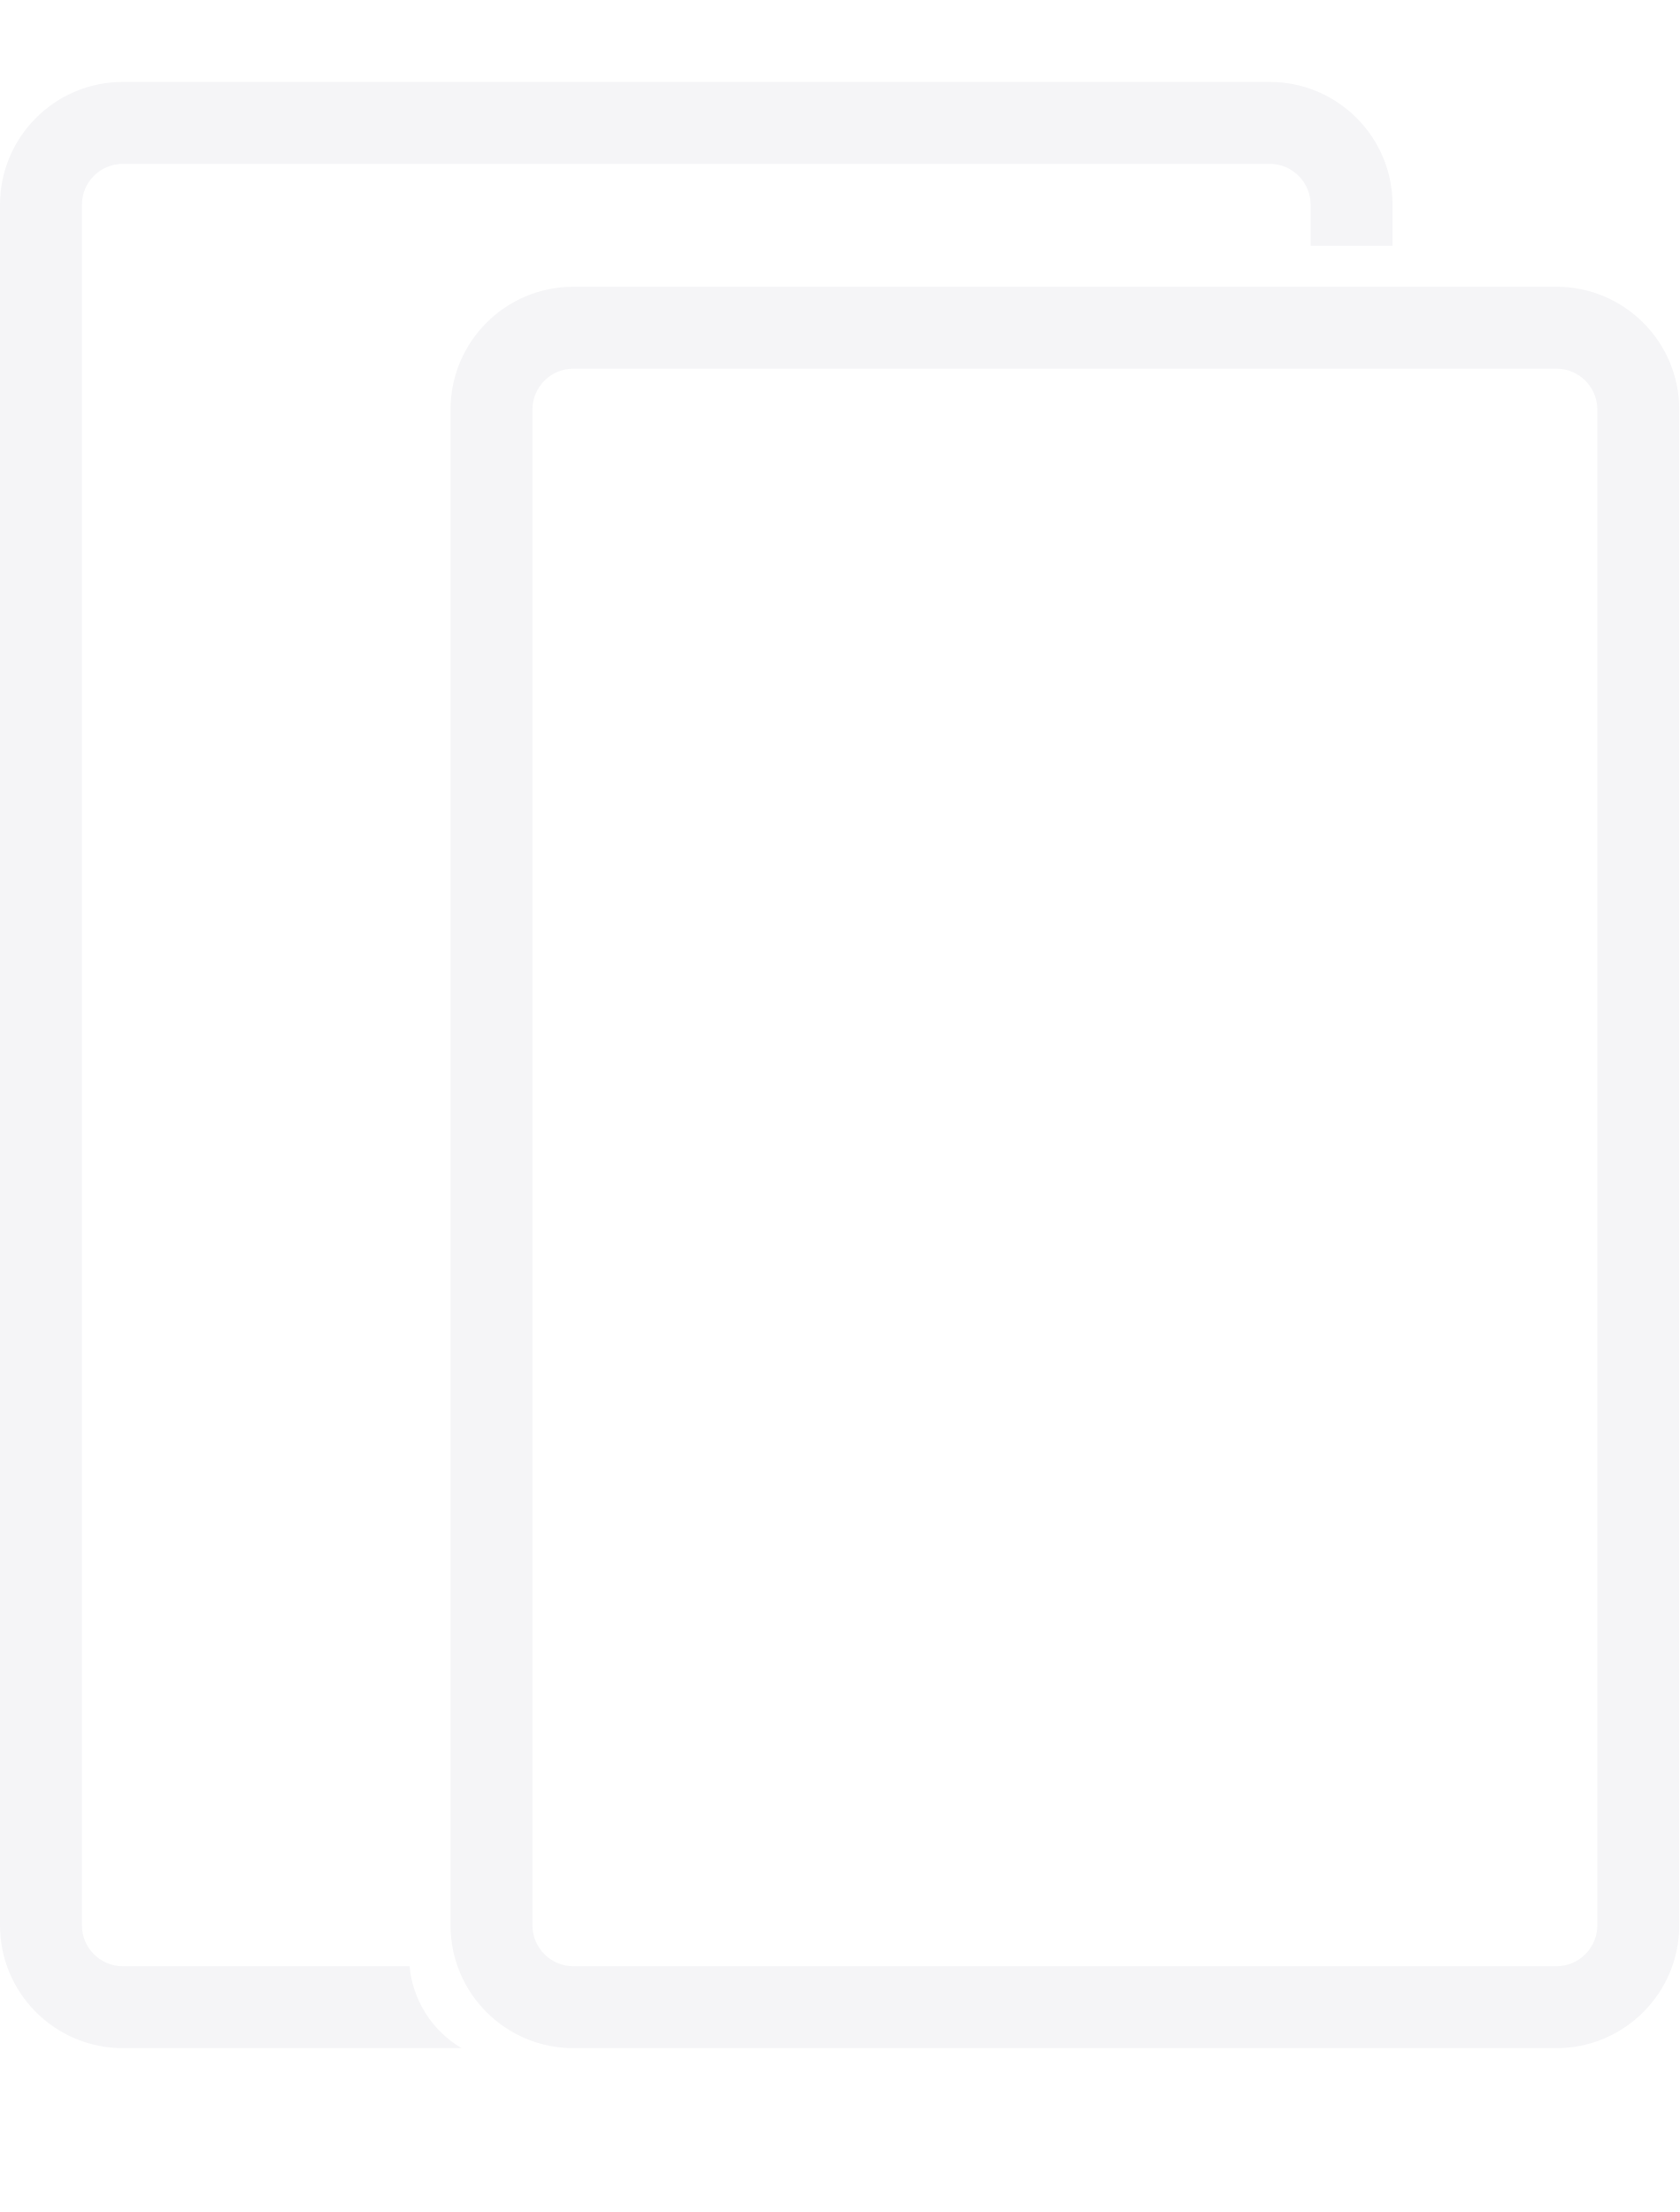
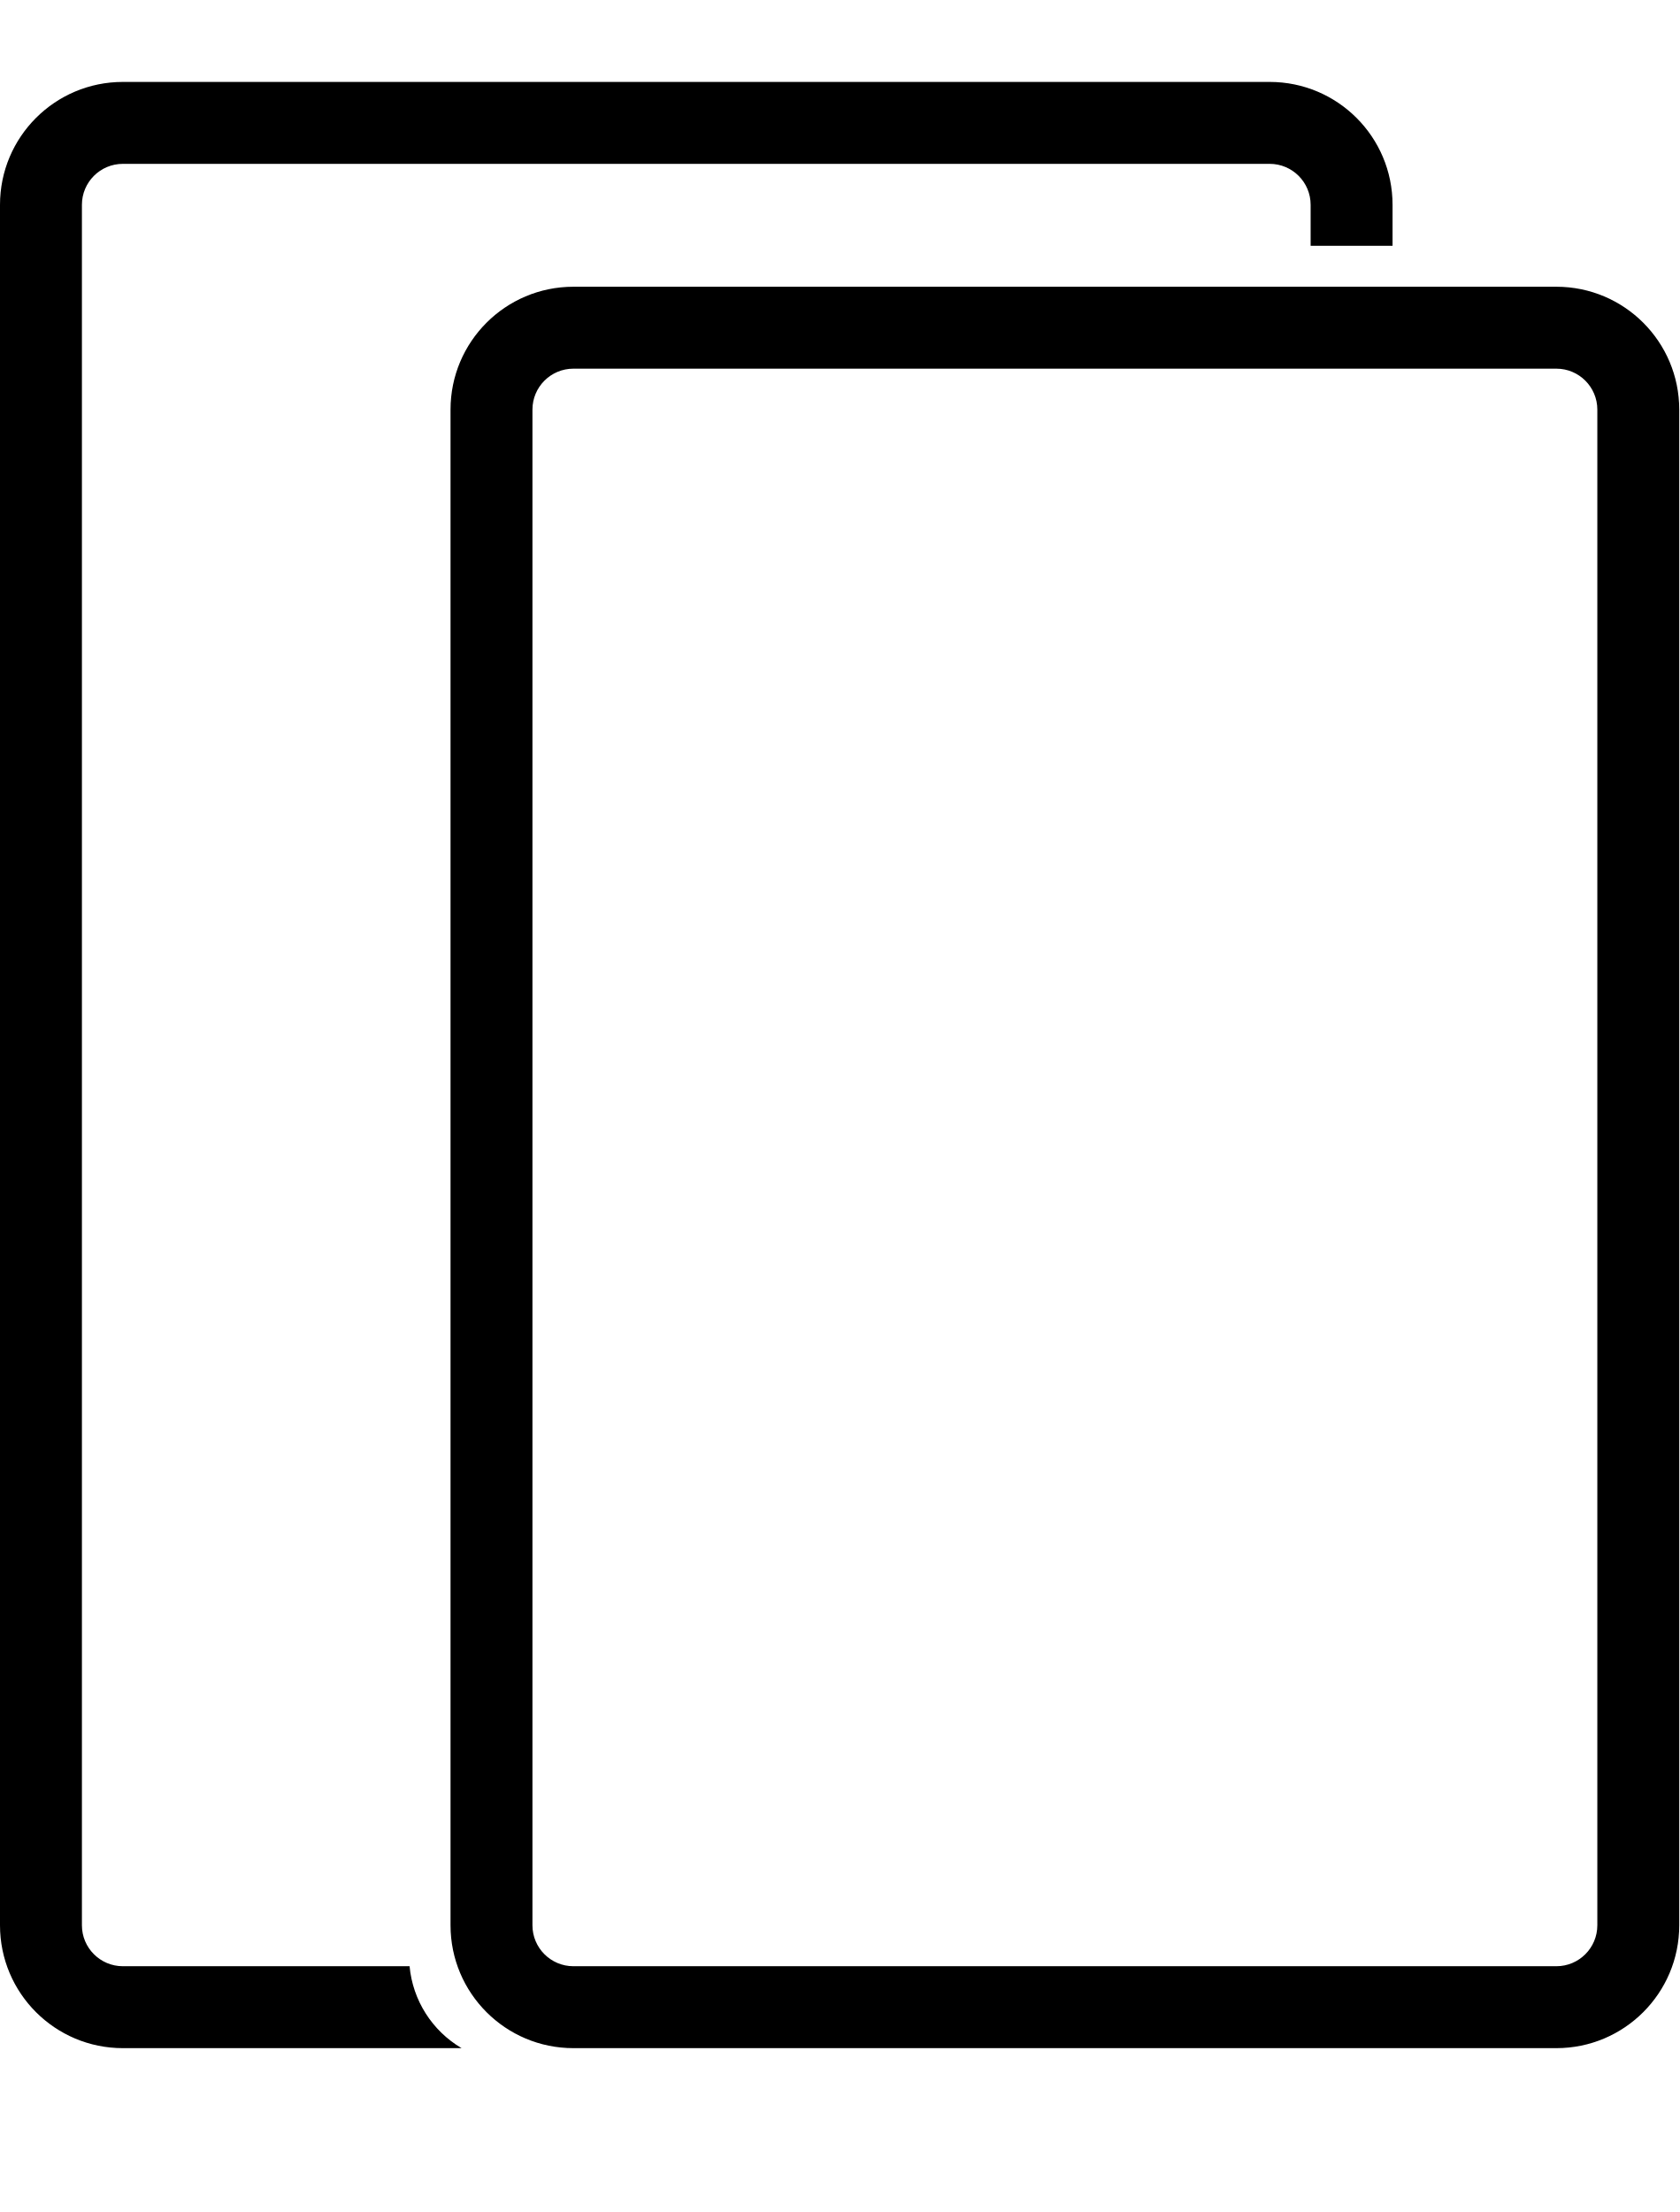
<svg xmlns="http://www.w3.org/2000/svg" viewBox="0 0 41 54">
  <defs>
    <style>
      .a {
        fill: #f5f5f7;
      }
    </style>
  </defs>
-   <path class="a" d="M32,6V5a1,1,0,0,0-1-1H3A1,1,0,0,0,2,5V47a1,1,0,0,0,1,1h7a2.6,2.6,0,0,0,1.27,2H3a3,3,0,0,1-3-3V5A3,3,0,0,1,3,2H31a3,3,0,0,1,3,3V6Zm6,1a3,3,0,0,1,3,3V47a3,3,0,0,1-3,3H14a3,3,0,0,1-3-3V10a3,3,0,0,1,3-3Zm1,3a1,1,0,0,0-1-1H14a1,1,0,0,0-1,1V47a1,1,0,0,0,1,1H38a1,1,0,0,0,1-1Z" />
+   <path className="a" d="M32,6V5a1,1,0,0,0-1-1H3A1,1,0,0,0,2,5V47a1,1,0,0,0,1,1h7a2.6,2.6,0,0,0,1.27,2H3a3,3,0,0,1-3-3V5A3,3,0,0,1,3,2H31a3,3,0,0,1,3,3V6Zm6,1a3,3,0,0,1,3,3V47a3,3,0,0,1-3,3H14a3,3,0,0,1-3-3V10a3,3,0,0,1,3-3Zm1,3a1,1,0,0,0-1-1H14a1,1,0,0,0-1,1V47a1,1,0,0,0,1,1H38a1,1,0,0,0,1-1Z" />
</svg>
